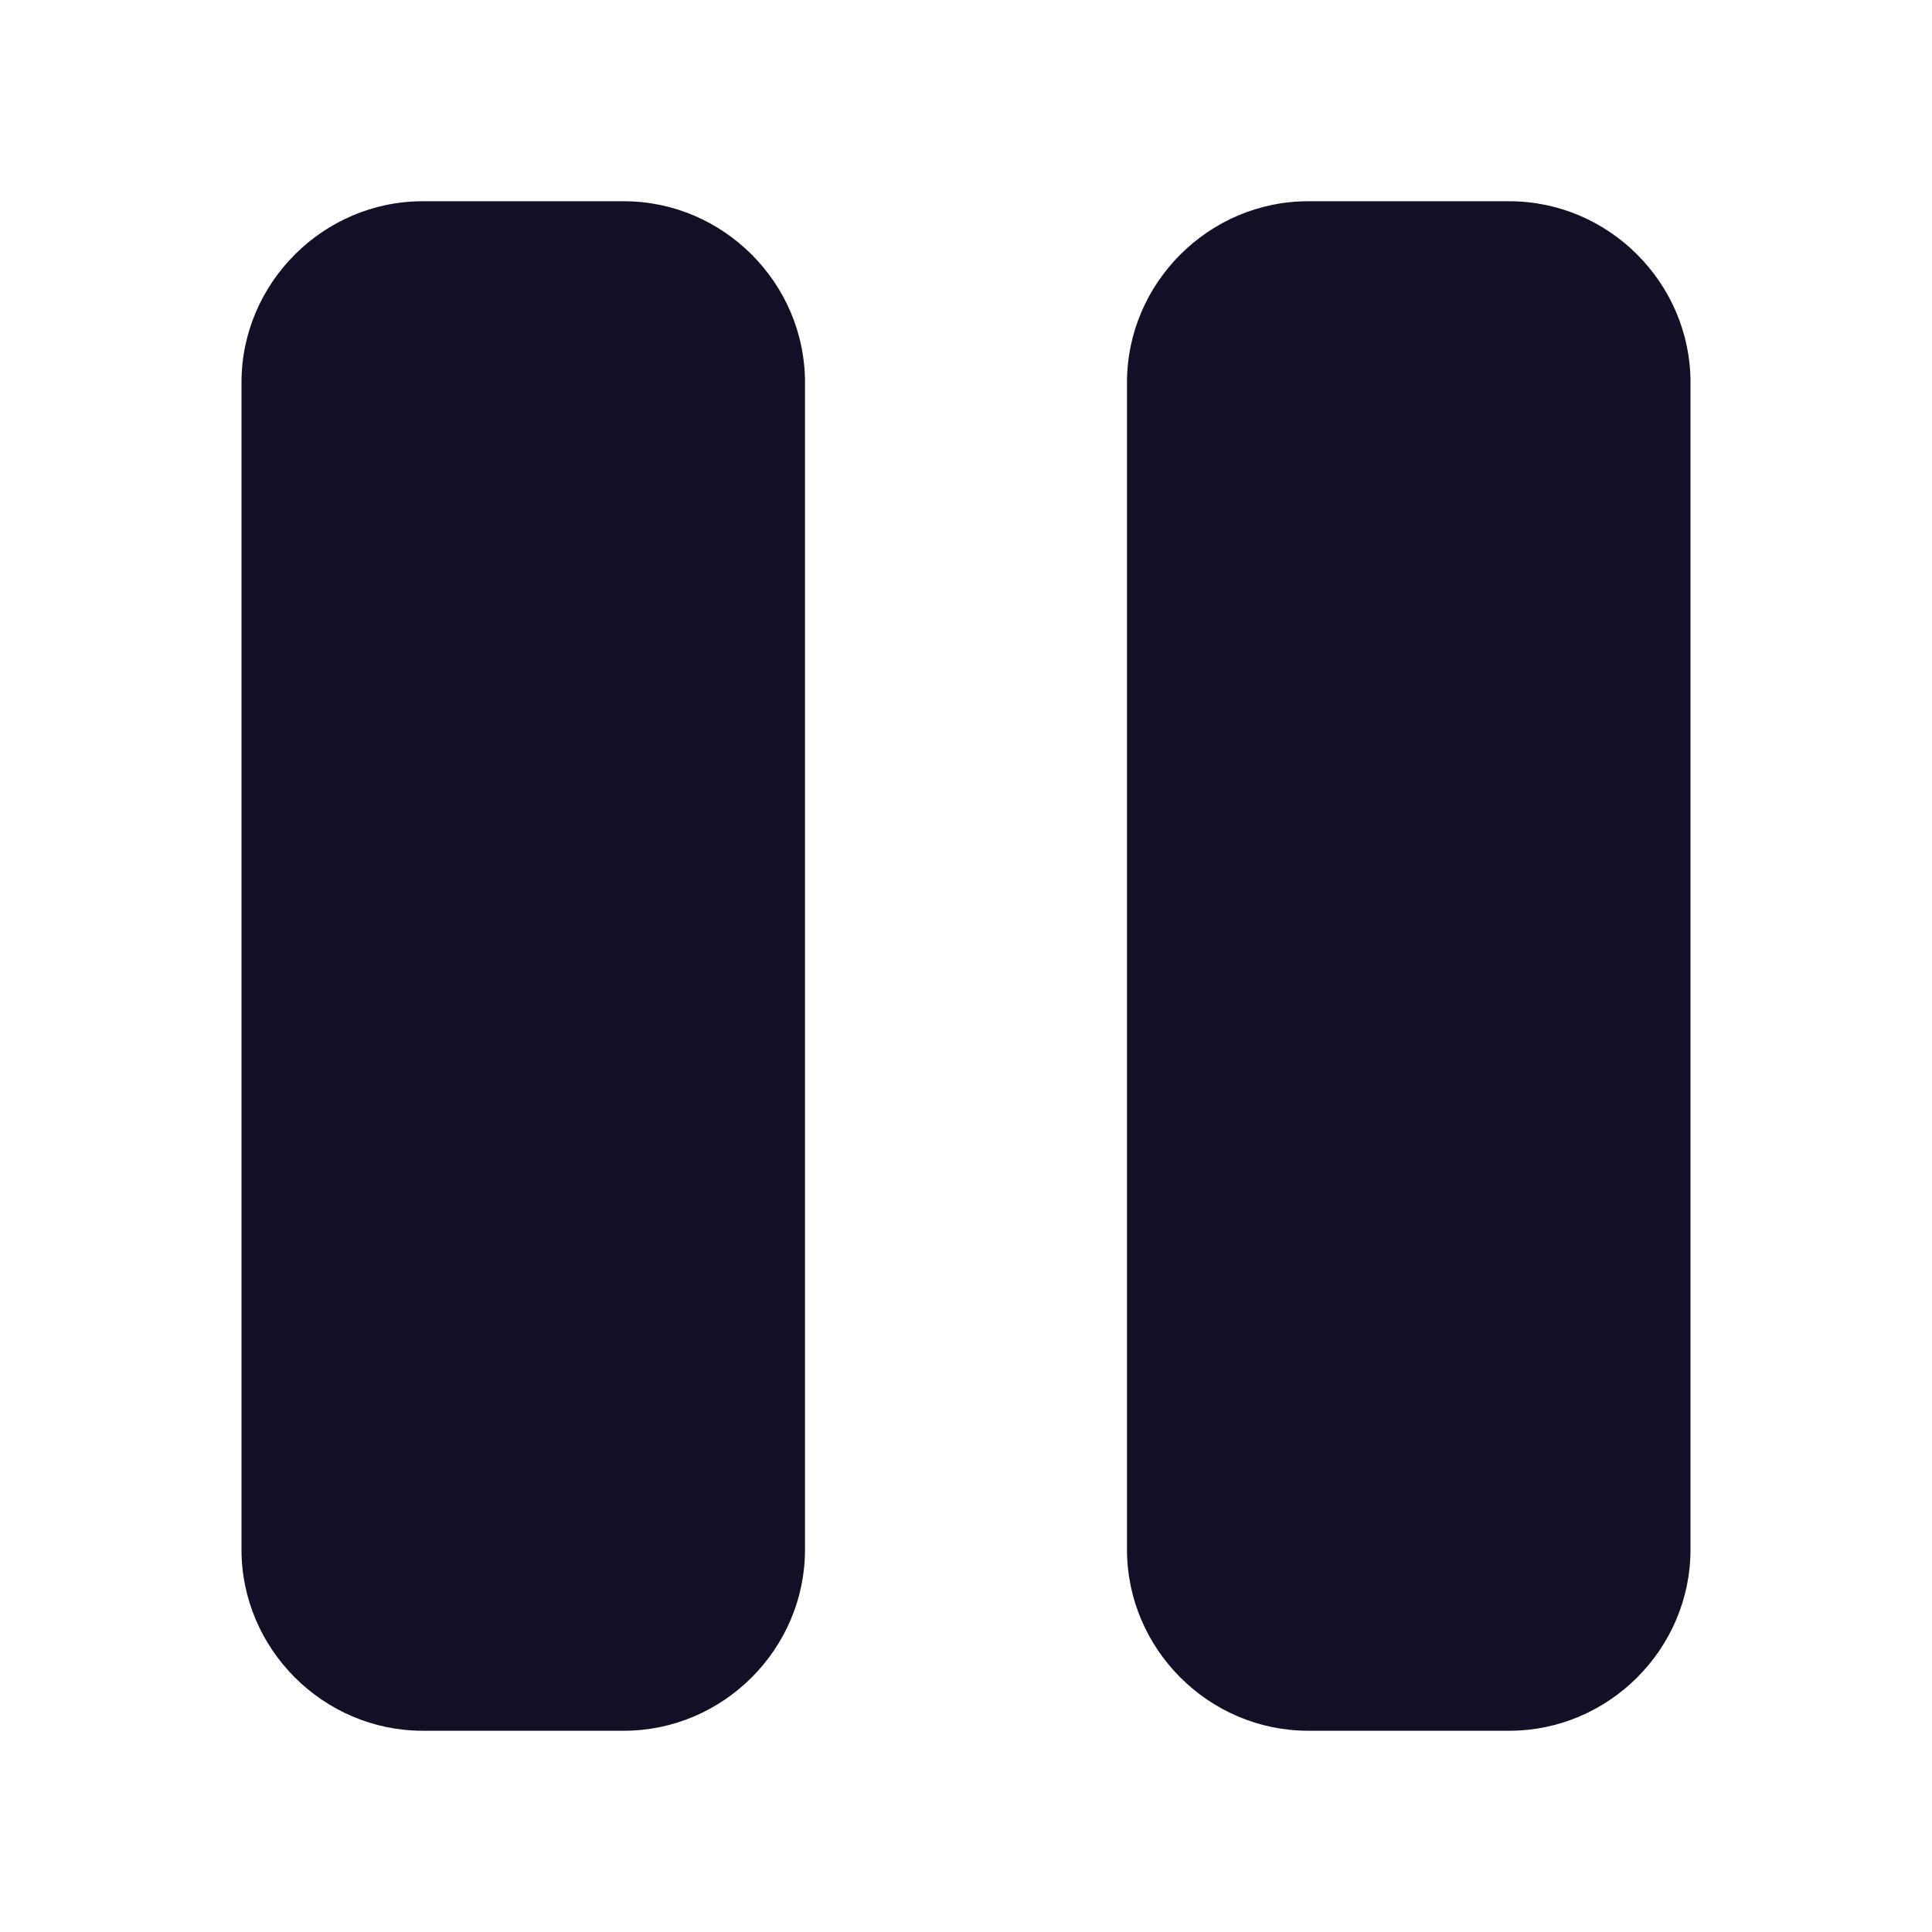
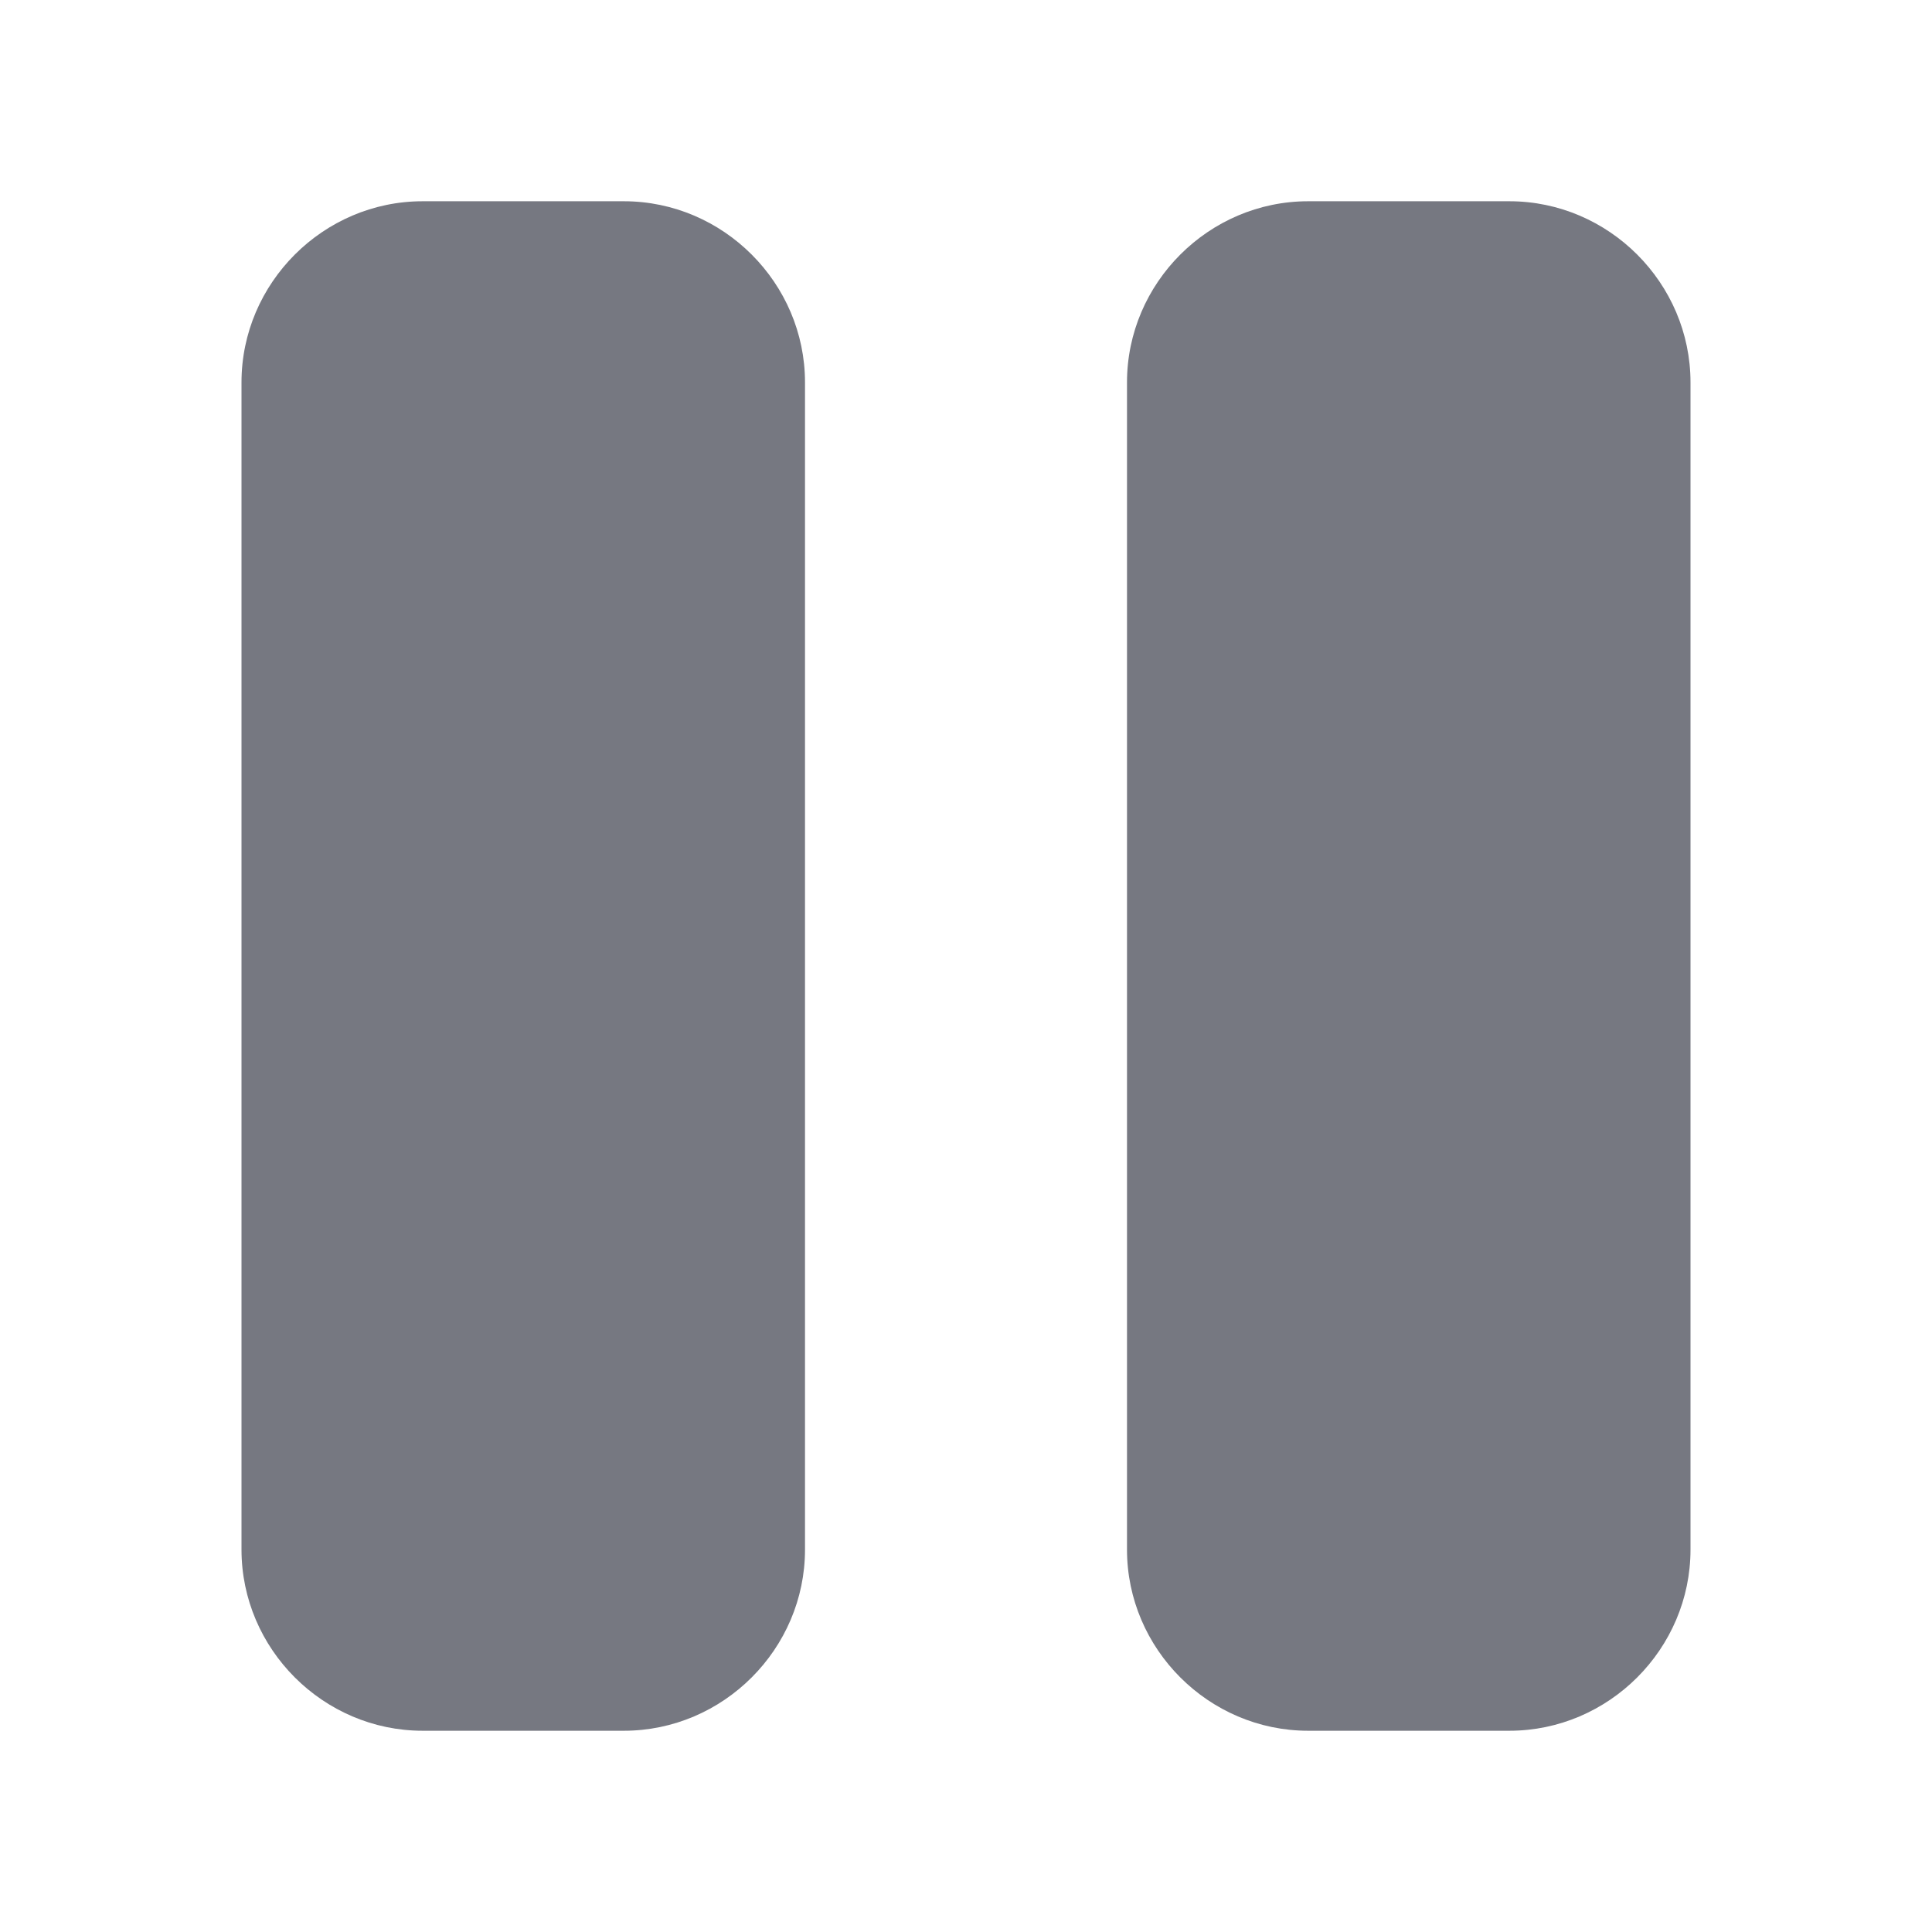
<svg xmlns="http://www.w3.org/2000/svg" width="48" height="48" viewBox="0 0 48 48" fill="none">
-   <path d="M10.5 5C8.033 5 6 7.032 6 9.5V38.5C6 40.968 8.033 43 10.5 43H15.5C17.968 43 20 40.968 20 38.5V9.5C20 7.032 17.968 5 15.5 5H10.5ZM32.5 5C30.032 5 28 7.032 28 9.5V38.5C28 40.968 30.032 43 32.5 43H37.5C39.968 43 42 40.968 42 38.5V9.5C42 7.032 39.968 5 37.5 5H32.5Z" fill="#130F26" />
+   <path d="M10.5 5C8.033 5 6 7.032 6 9.5V38.5C6 40.968 8.033 43 10.5 43H15.5C17.968 43 20 40.968 20 38.5V9.5C20 7.032 17.968 5 15.5 5H10.5ZM32.5 5C30.032 5 28 7.032 28 9.5V38.5C28 40.968 30.032 43 32.5 43H37.5C39.968 43 42 40.968 42 38.5V9.5C42 7.032 39.968 5 37.5 5H32.5Z" fill="#767881" />
</svg>
